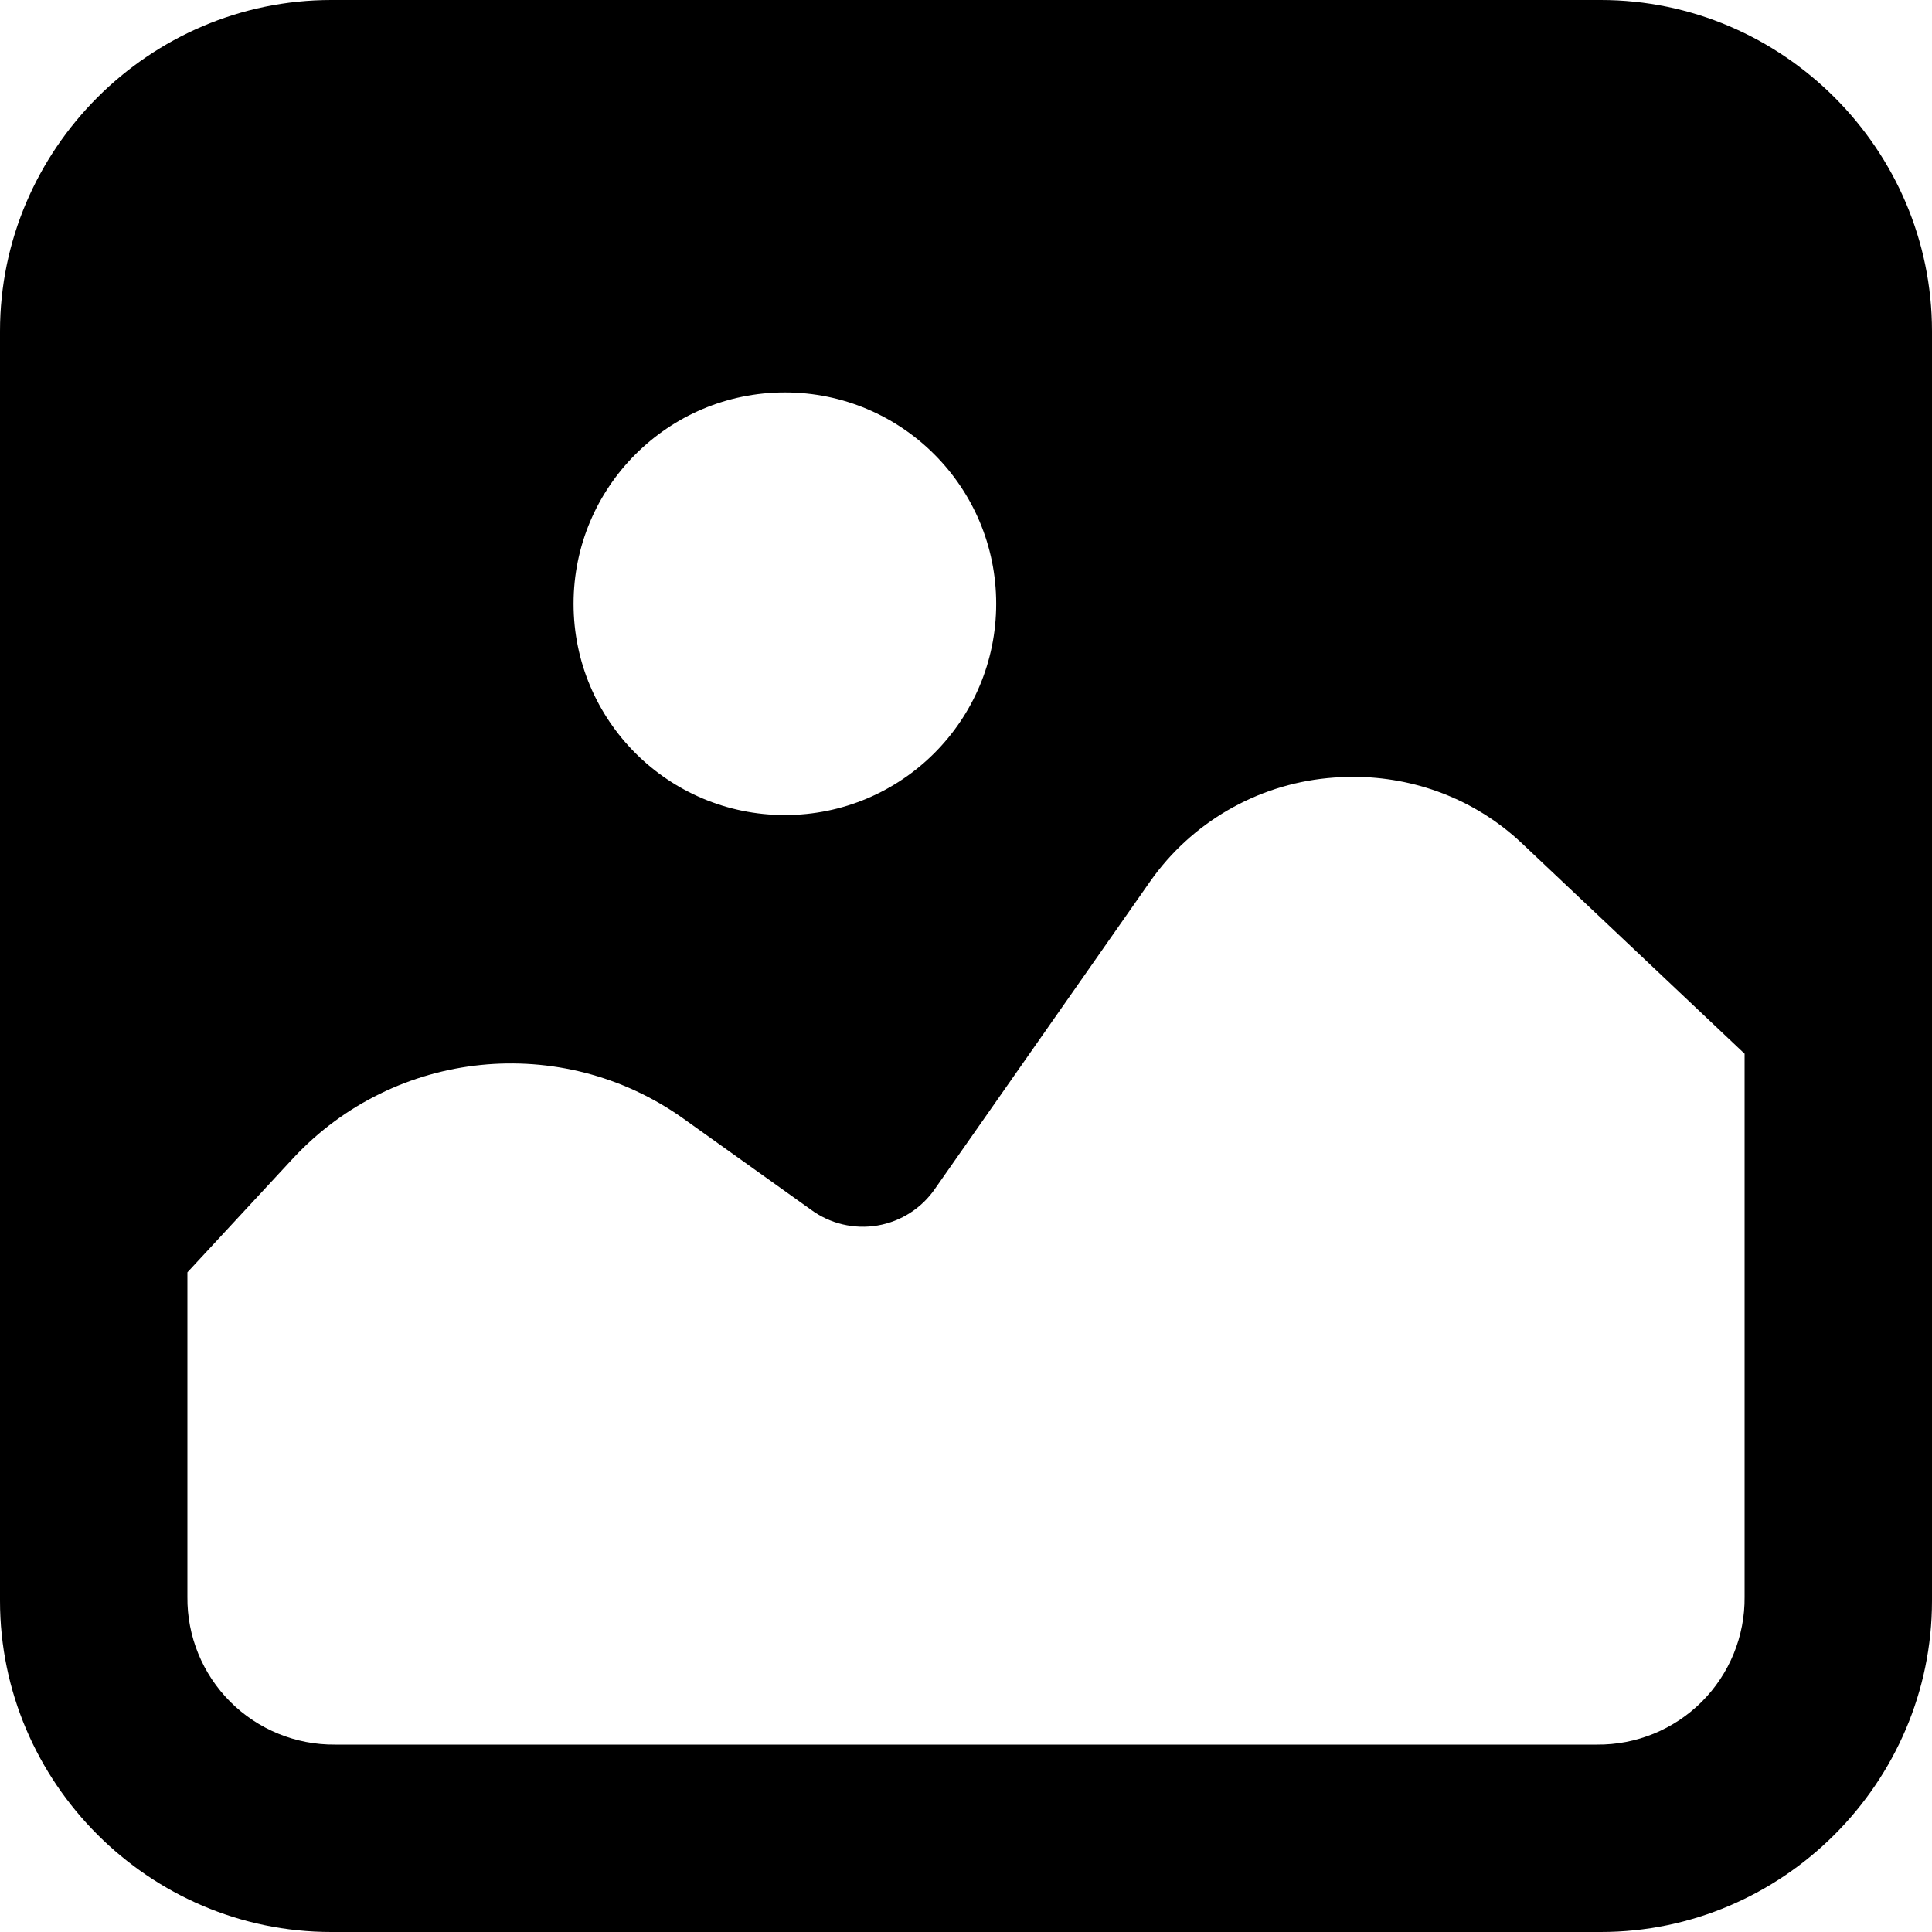
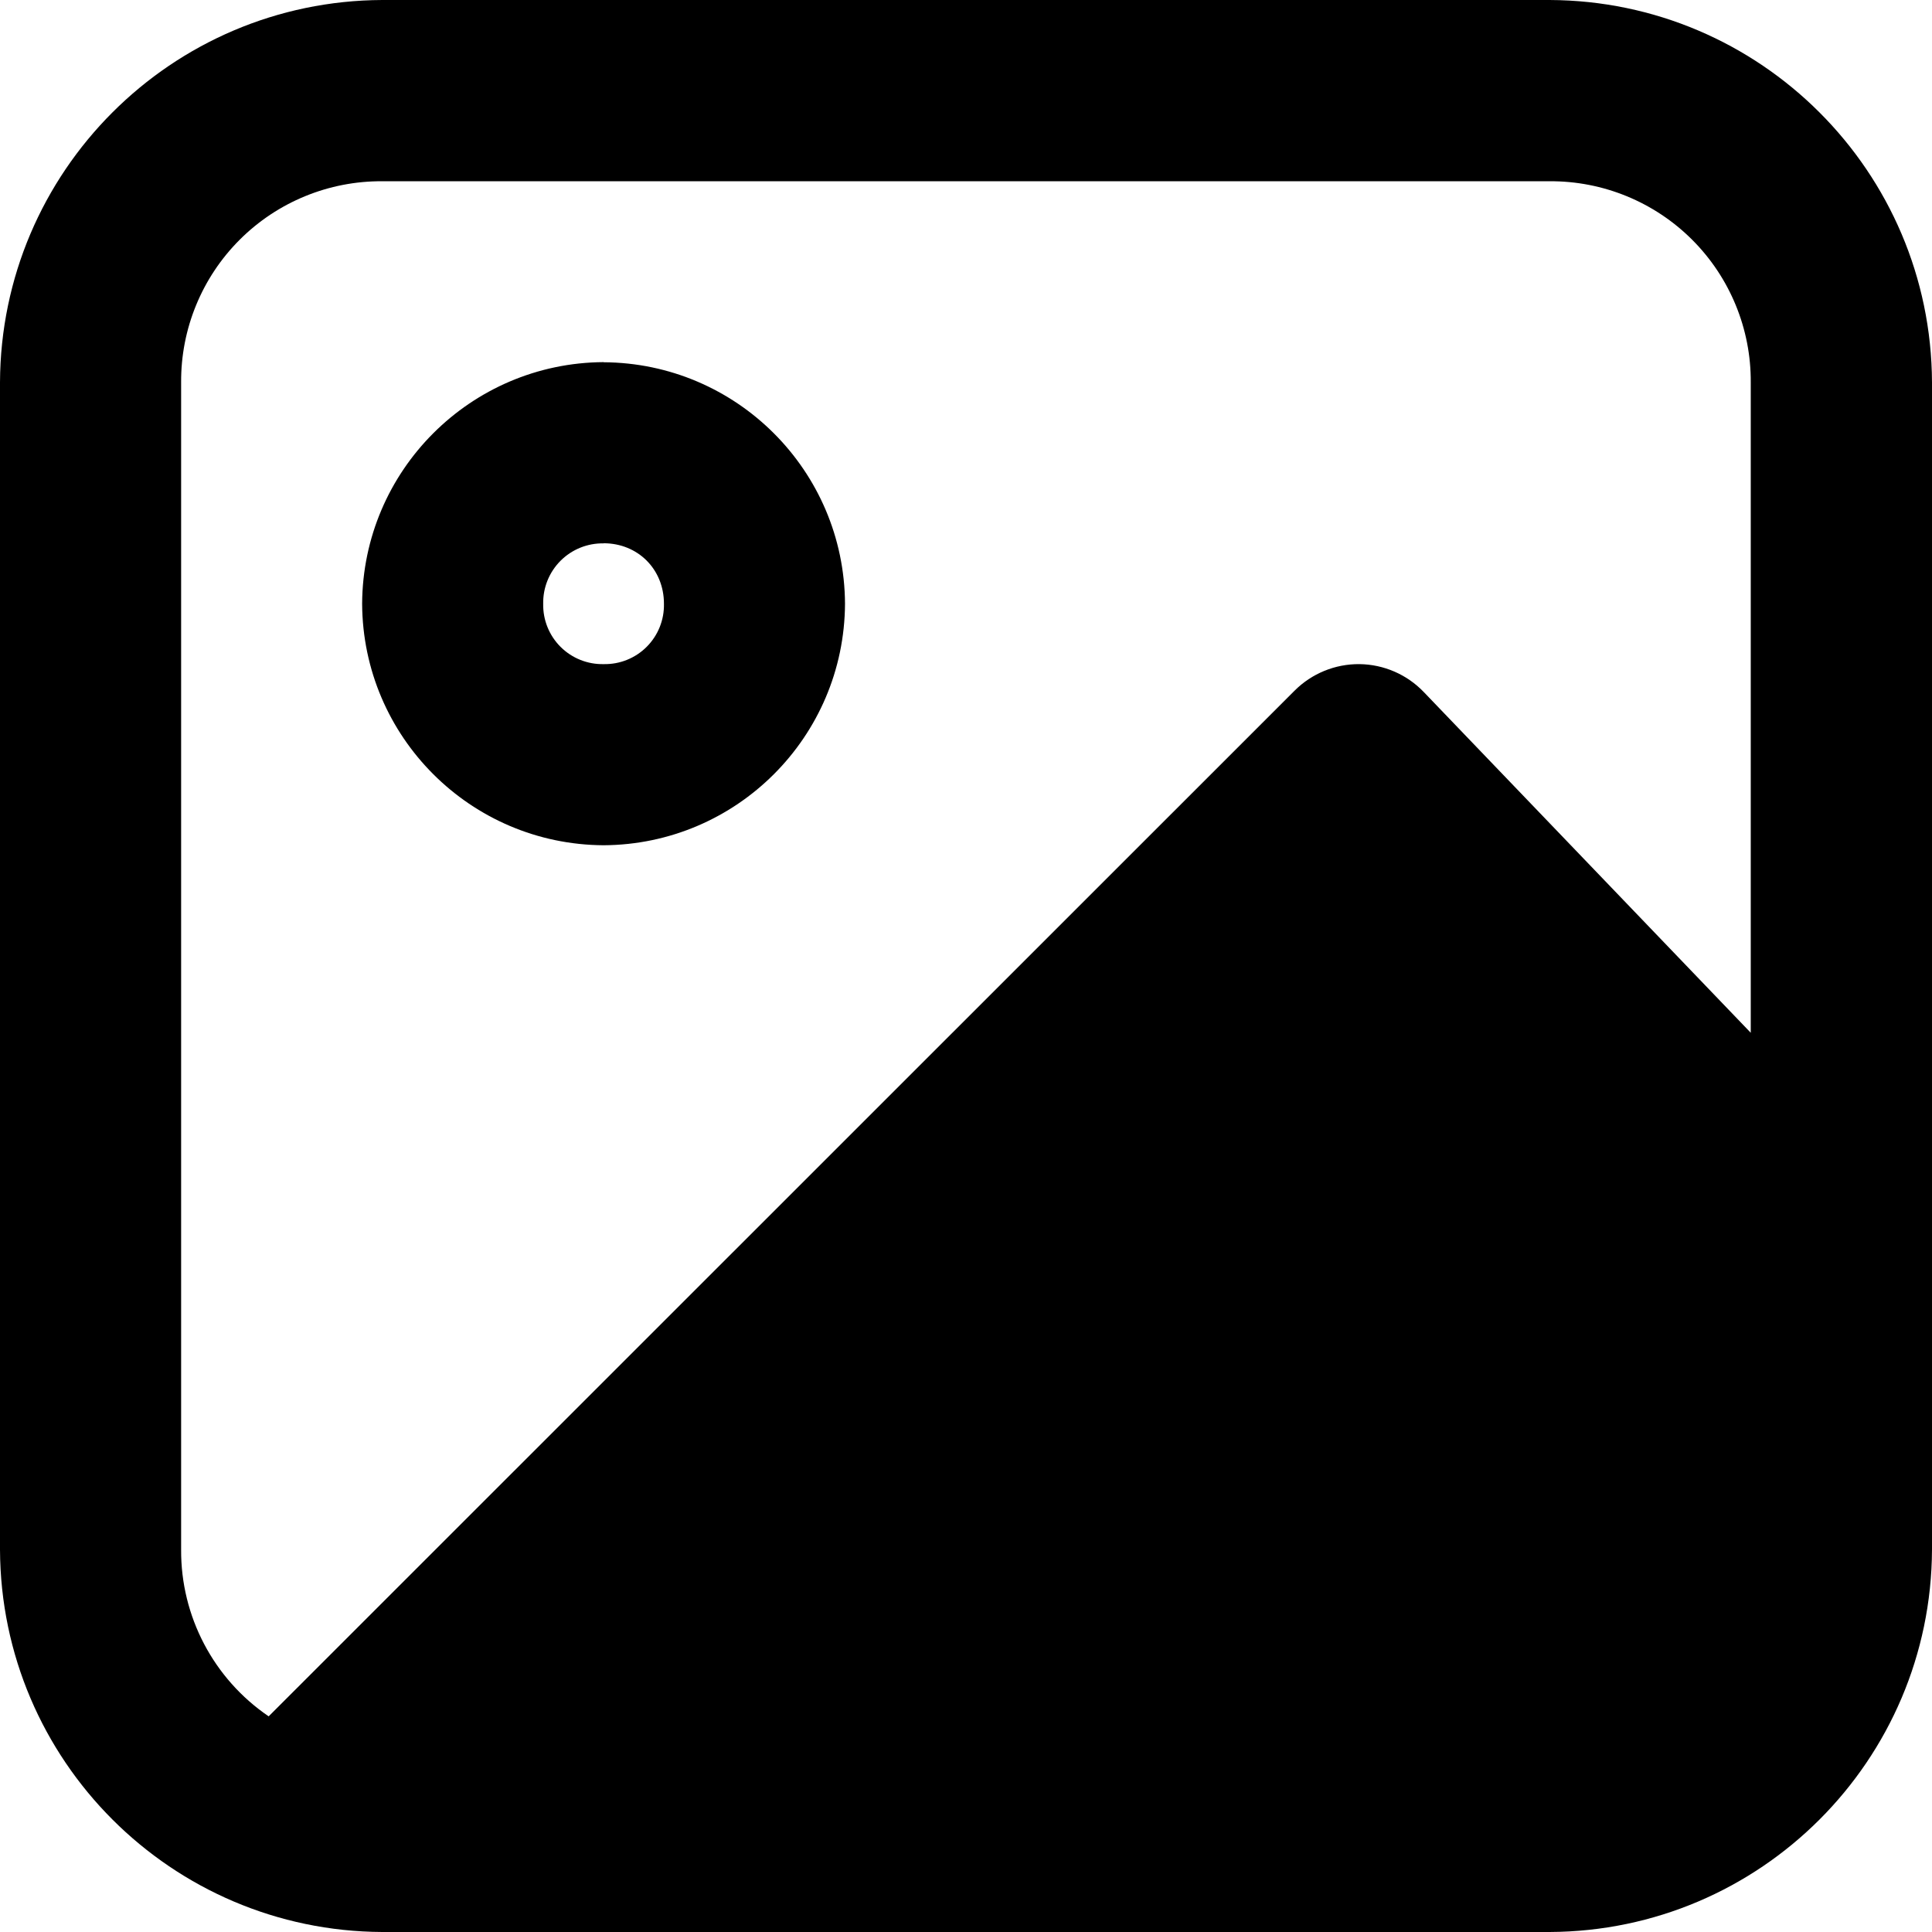
<svg xmlns="http://www.w3.org/2000/svg" viewBox="0 0 32 32">
-   <path d="M5.486 0C2.474 0 0 2.474 0 5.486v21.028C0 29.526 2.474 32 5.486 32h21.028C29.526 32 32 29.526 32 26.514V5.486C32 2.474 29.526 0 26.514 0ZM13 6.5a3.5 3.5 0 0 1 3.5 3.5 3.5 3.5 0 0 1-3.5 3.5A3.5 3.5 0 0 1 9.5 10 3.5 3.5 0 0 1 13 6.5Zm9.418 6.367c1.002.001 2.008.362 2.793 1.104l3.685 3.482v8.996a2.423 2.423 0 0 1-2.447 2.447H5.551a2.423 2.423 0 0 1-2.447-2.447v-5.375l1.755-1.894a4.927 4.927 0 0 1 6.454-.657l2.117 1.512a1.45 1.45 0 0 0 2.062-.353l3.559-5.084a4.071 4.071 0 0 1 2.937-1.71c.143-.014.287-.02.43-.02z" />
+   <path d="M6.332 0A6.358 6.358 0 0 0 0 6.334v19.334A6.36 6.36 0 0 0 6.332 32h19.333A6.36 6.36 0 0 0 32 25.665V6.334A6.36 6.36 0 0 0 25.665 0Zm0 3.002h19.333a3.311 3.311 0 0 1 3.333 3.332v10.772l-5.416-5.644A1.5 1.5 0 0 0 22.517 11a1.5 1.5 0 0 0-1.076.441L4.45 28.428A3.316 3.316 0 0 1 3 25.666V6.334a3.31 3.31 0 0 1 3.332-3.332zm3.665 2.996A4.023 4.023 0 0 0 5.998 10a4.021 4.021 0 0 0 3.999 4 4.02 4.02 0 0 0 3.999-4A4.021 4.021 0 0 0 9.997 6Zm0 3c.57 0 1 .432 1 1.001A.978.978 0 0 1 10 11a.98.98 0 0 1-1.003-.998.983.983 0 0 1 1.001-1.002Z" />
</svg>
